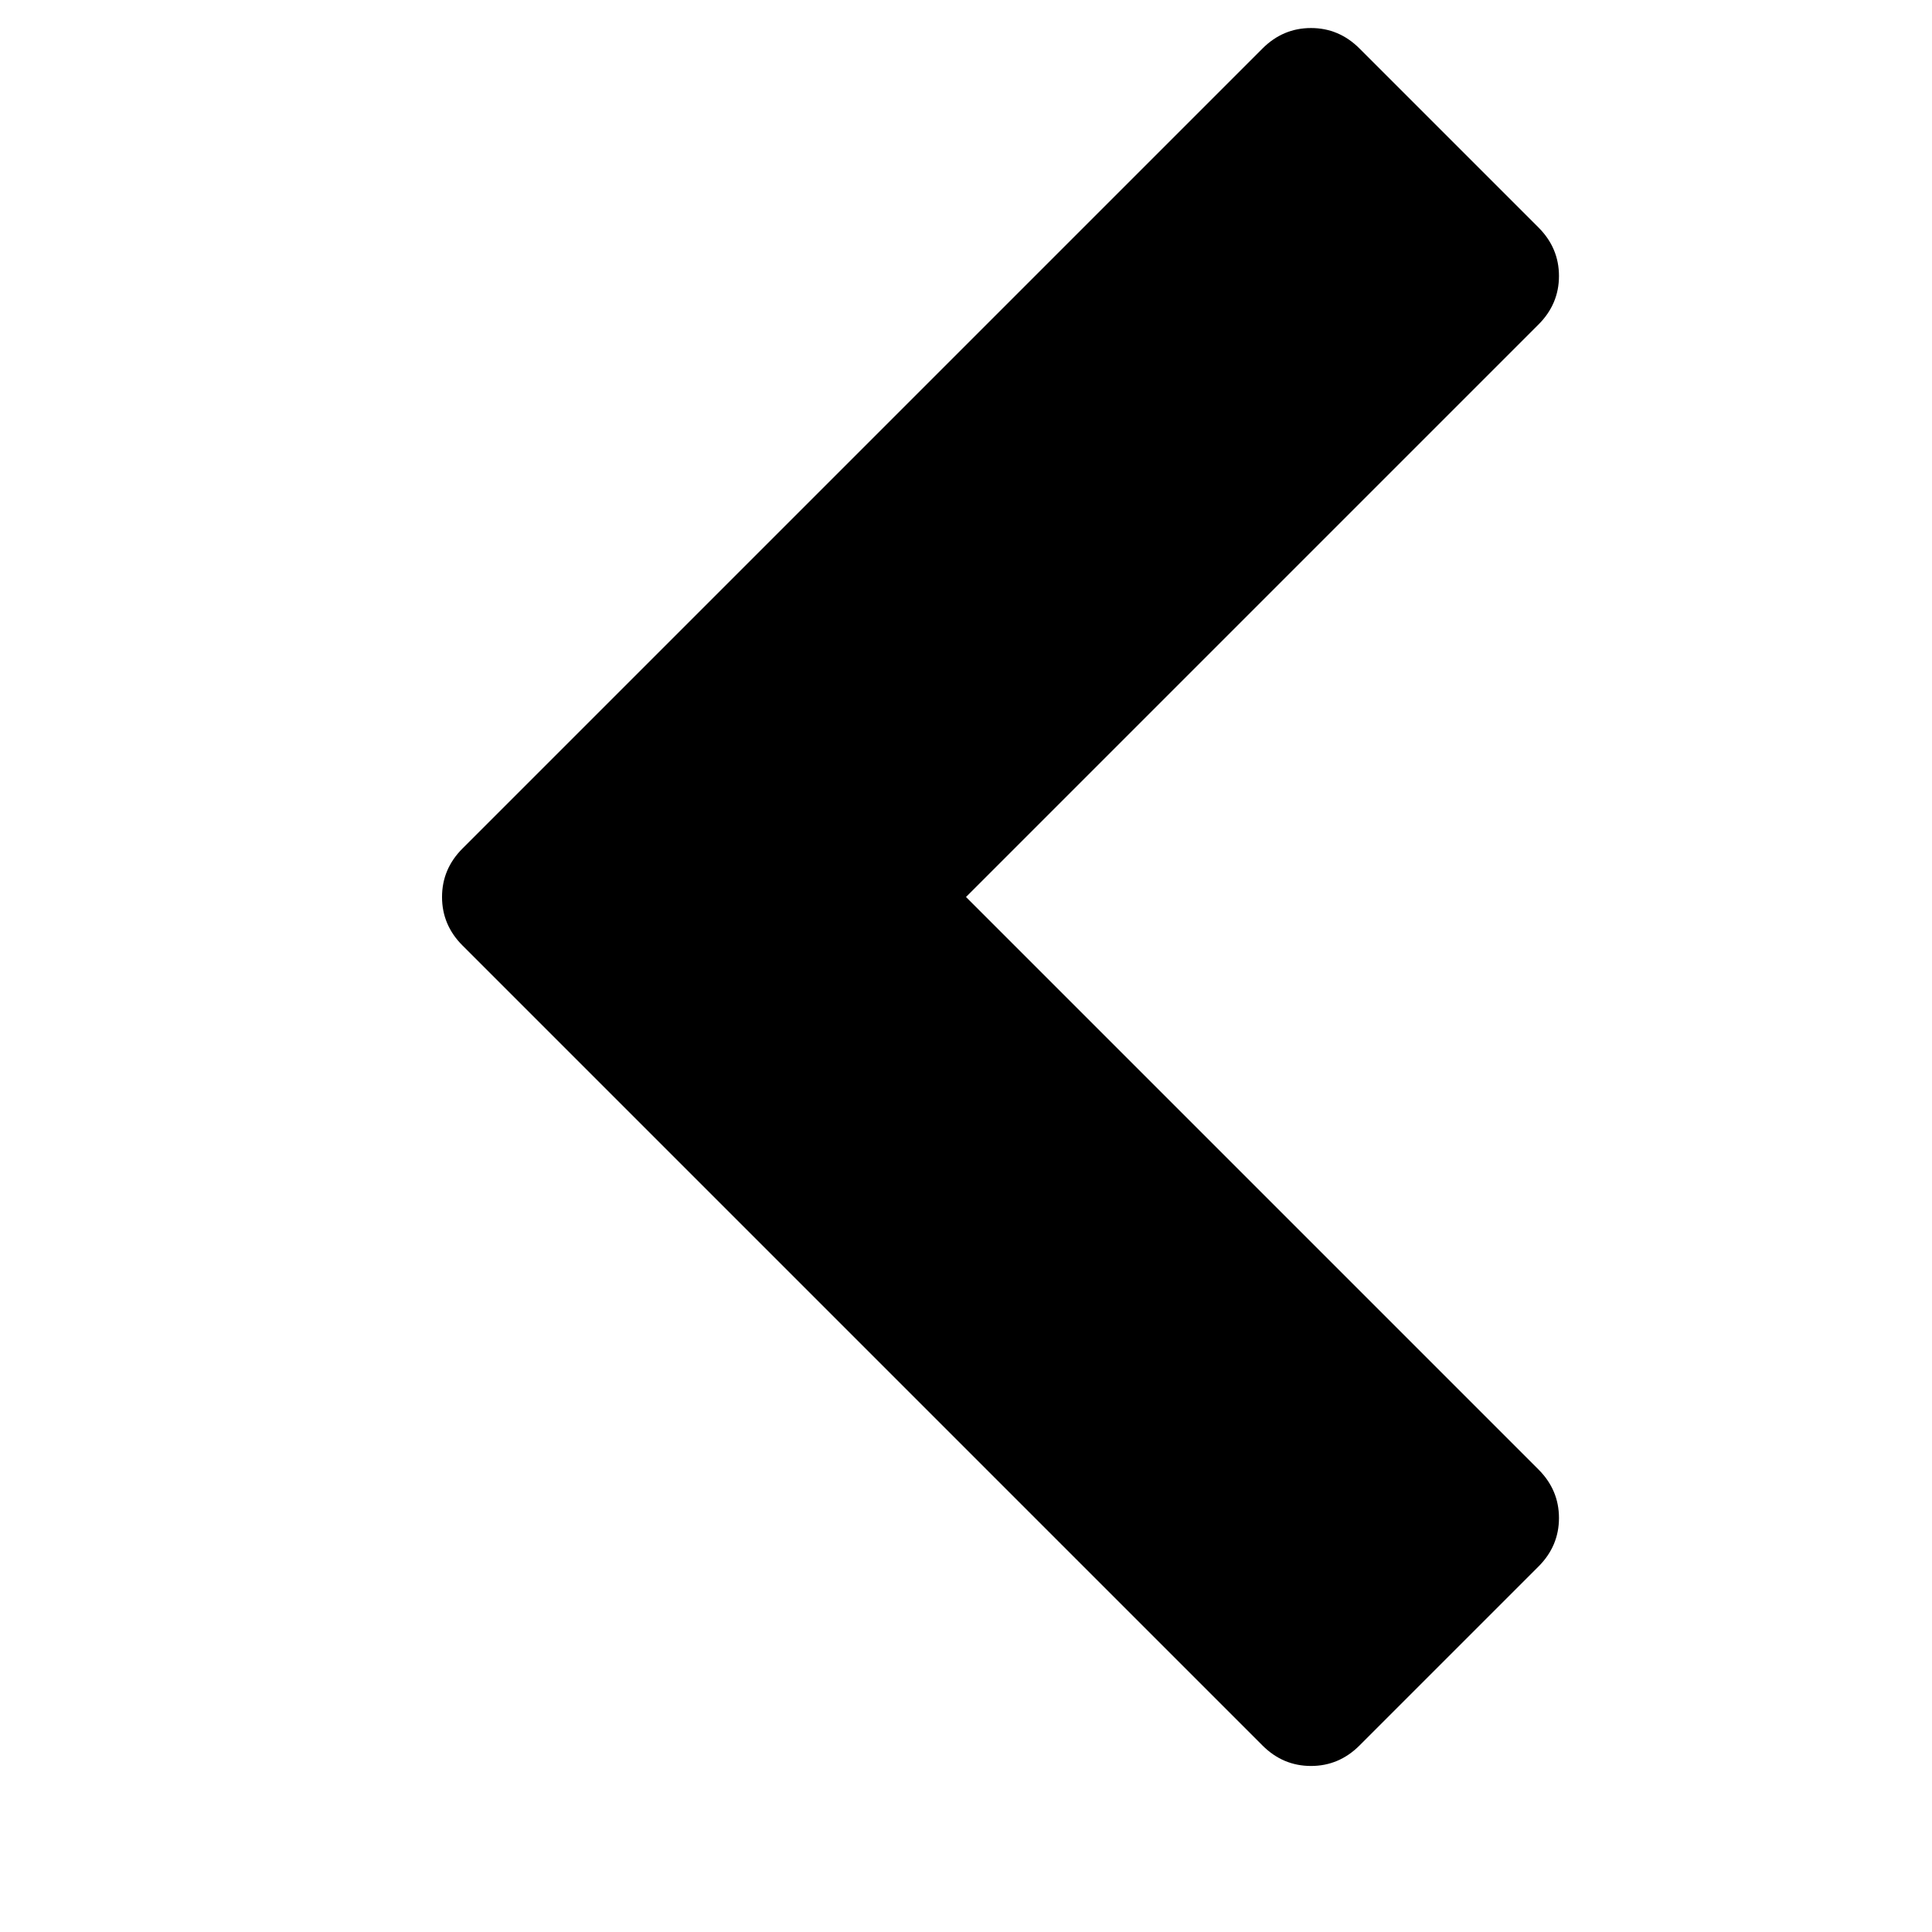
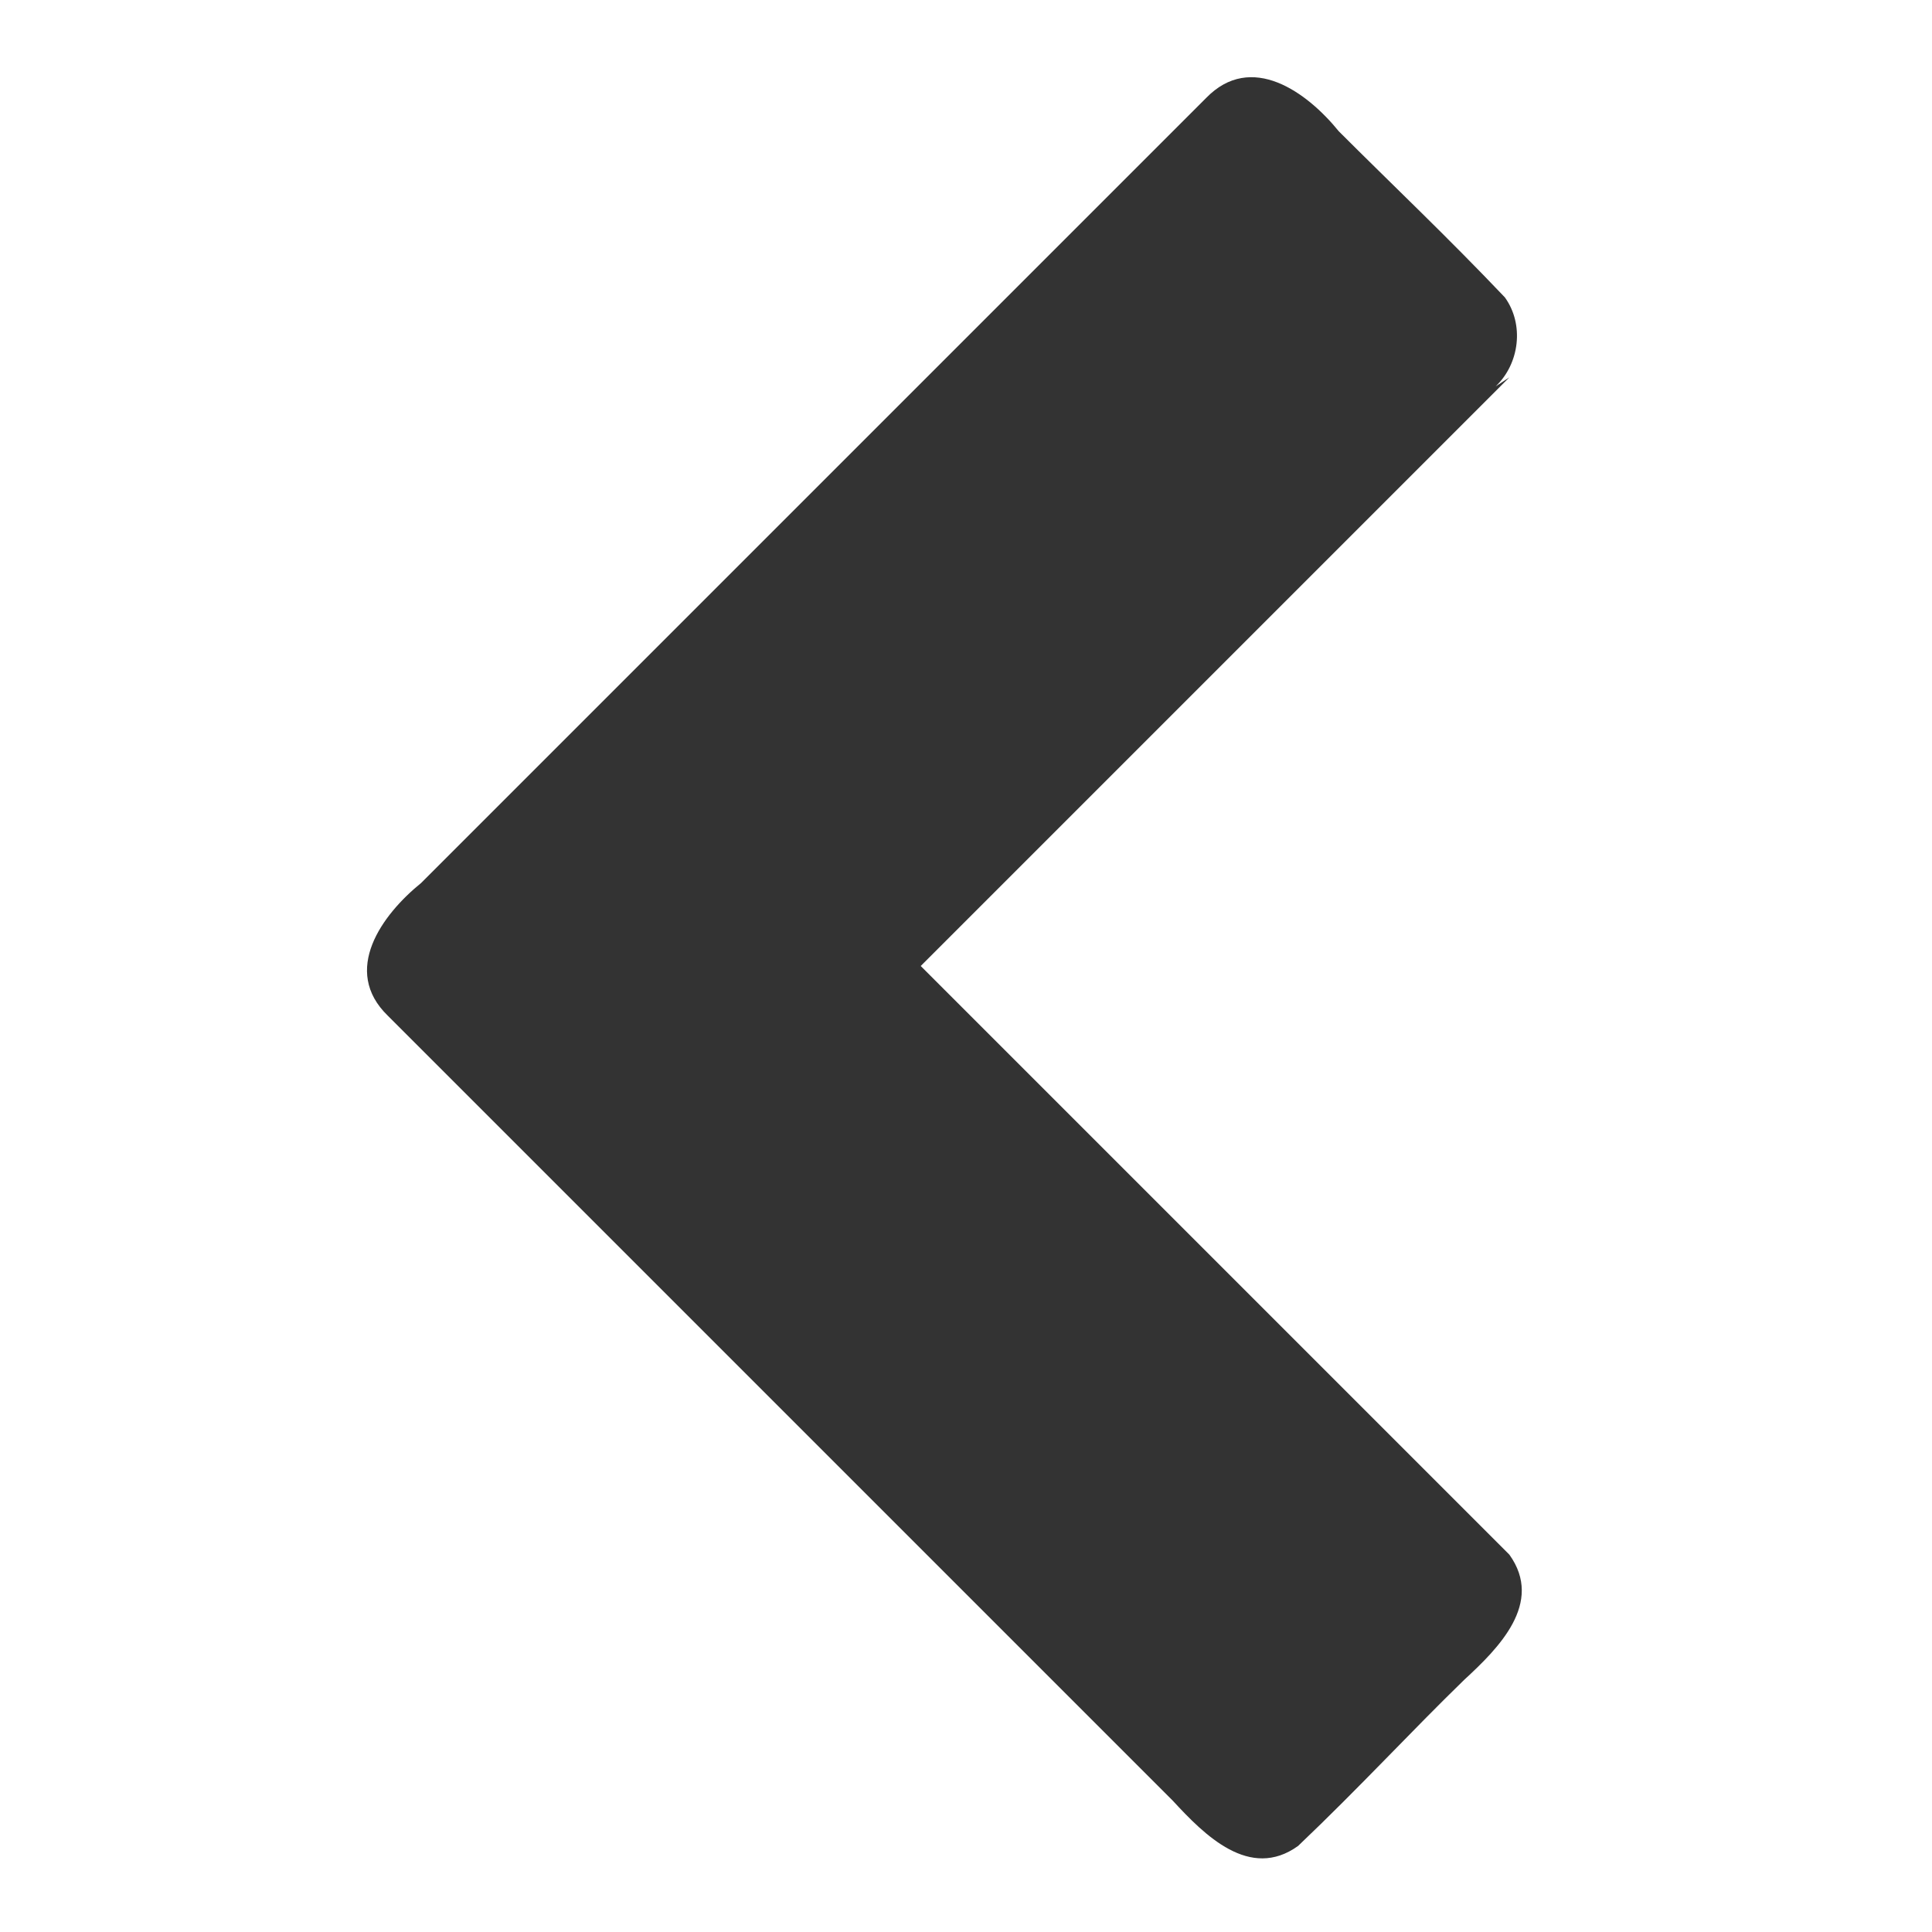
- <svg xmlns="http://www.w3.org/2000/svg" viewBox="0 0 1792 1792">
-   <path d="M1427 301l-531 531 531 531q19 19 19 45t-19 45l-166 166q-19 19-45 19t-45-19l-742-742q-19-19-19-45t19-45l742-742q19-19 45-19t45 19l166 166q19 19 19 45t-19 45z" />
+ <svg xmlns="http://www.w3.org/2000/svg" version="1.1" viewBox="0 0 128 128">
+   <path d="m1e2 25c-13 13-26 26-39 39 13 13 27 27 39 39 2.3 3.2-.72 6.2-3 8.3-3.5 3.4-6.9 7.1-11 11-3.2 2.3-6.2-.72-8.3-3-18-18-34-34-52-52-3.1-3-.39-6.7 2.2-8.8 18-18 34-34 52-52 3-3.1 6.7-.39 8.8 2.2 3.5 3.5 7.2 7 11 11 1.3 1.8.97 4.4-.61 5.9z" fill="#333" />
</svg>
